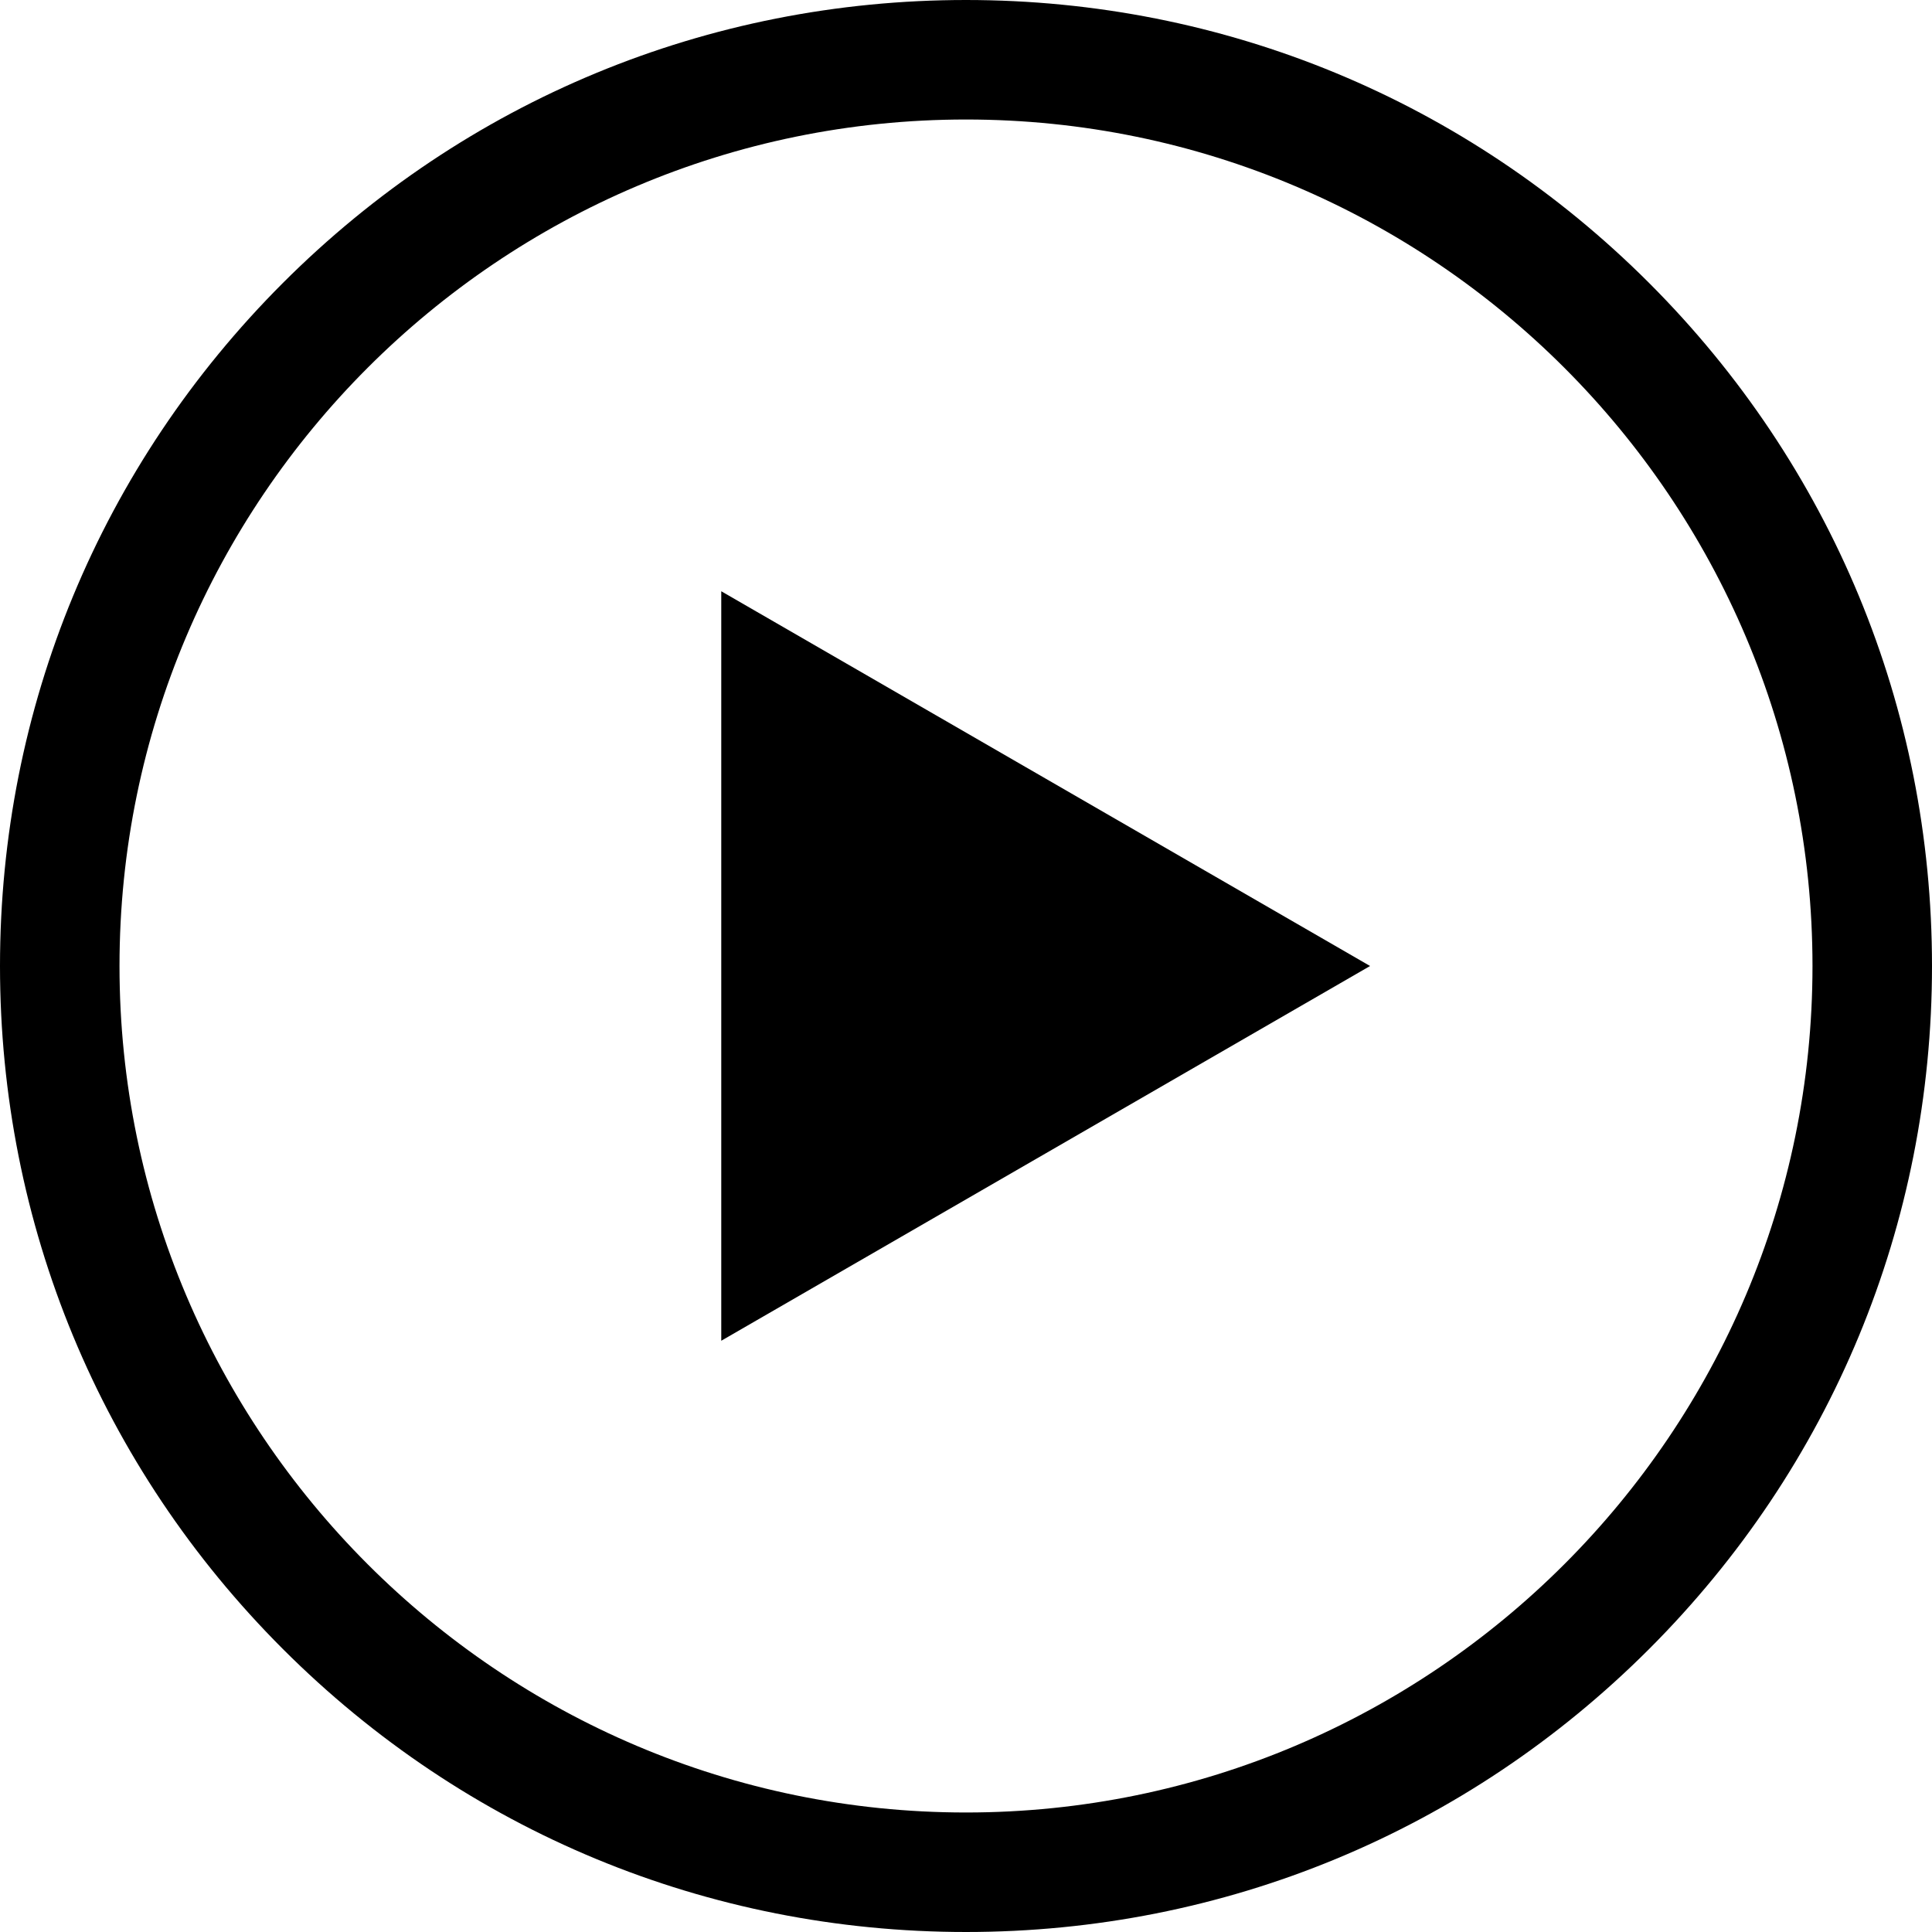
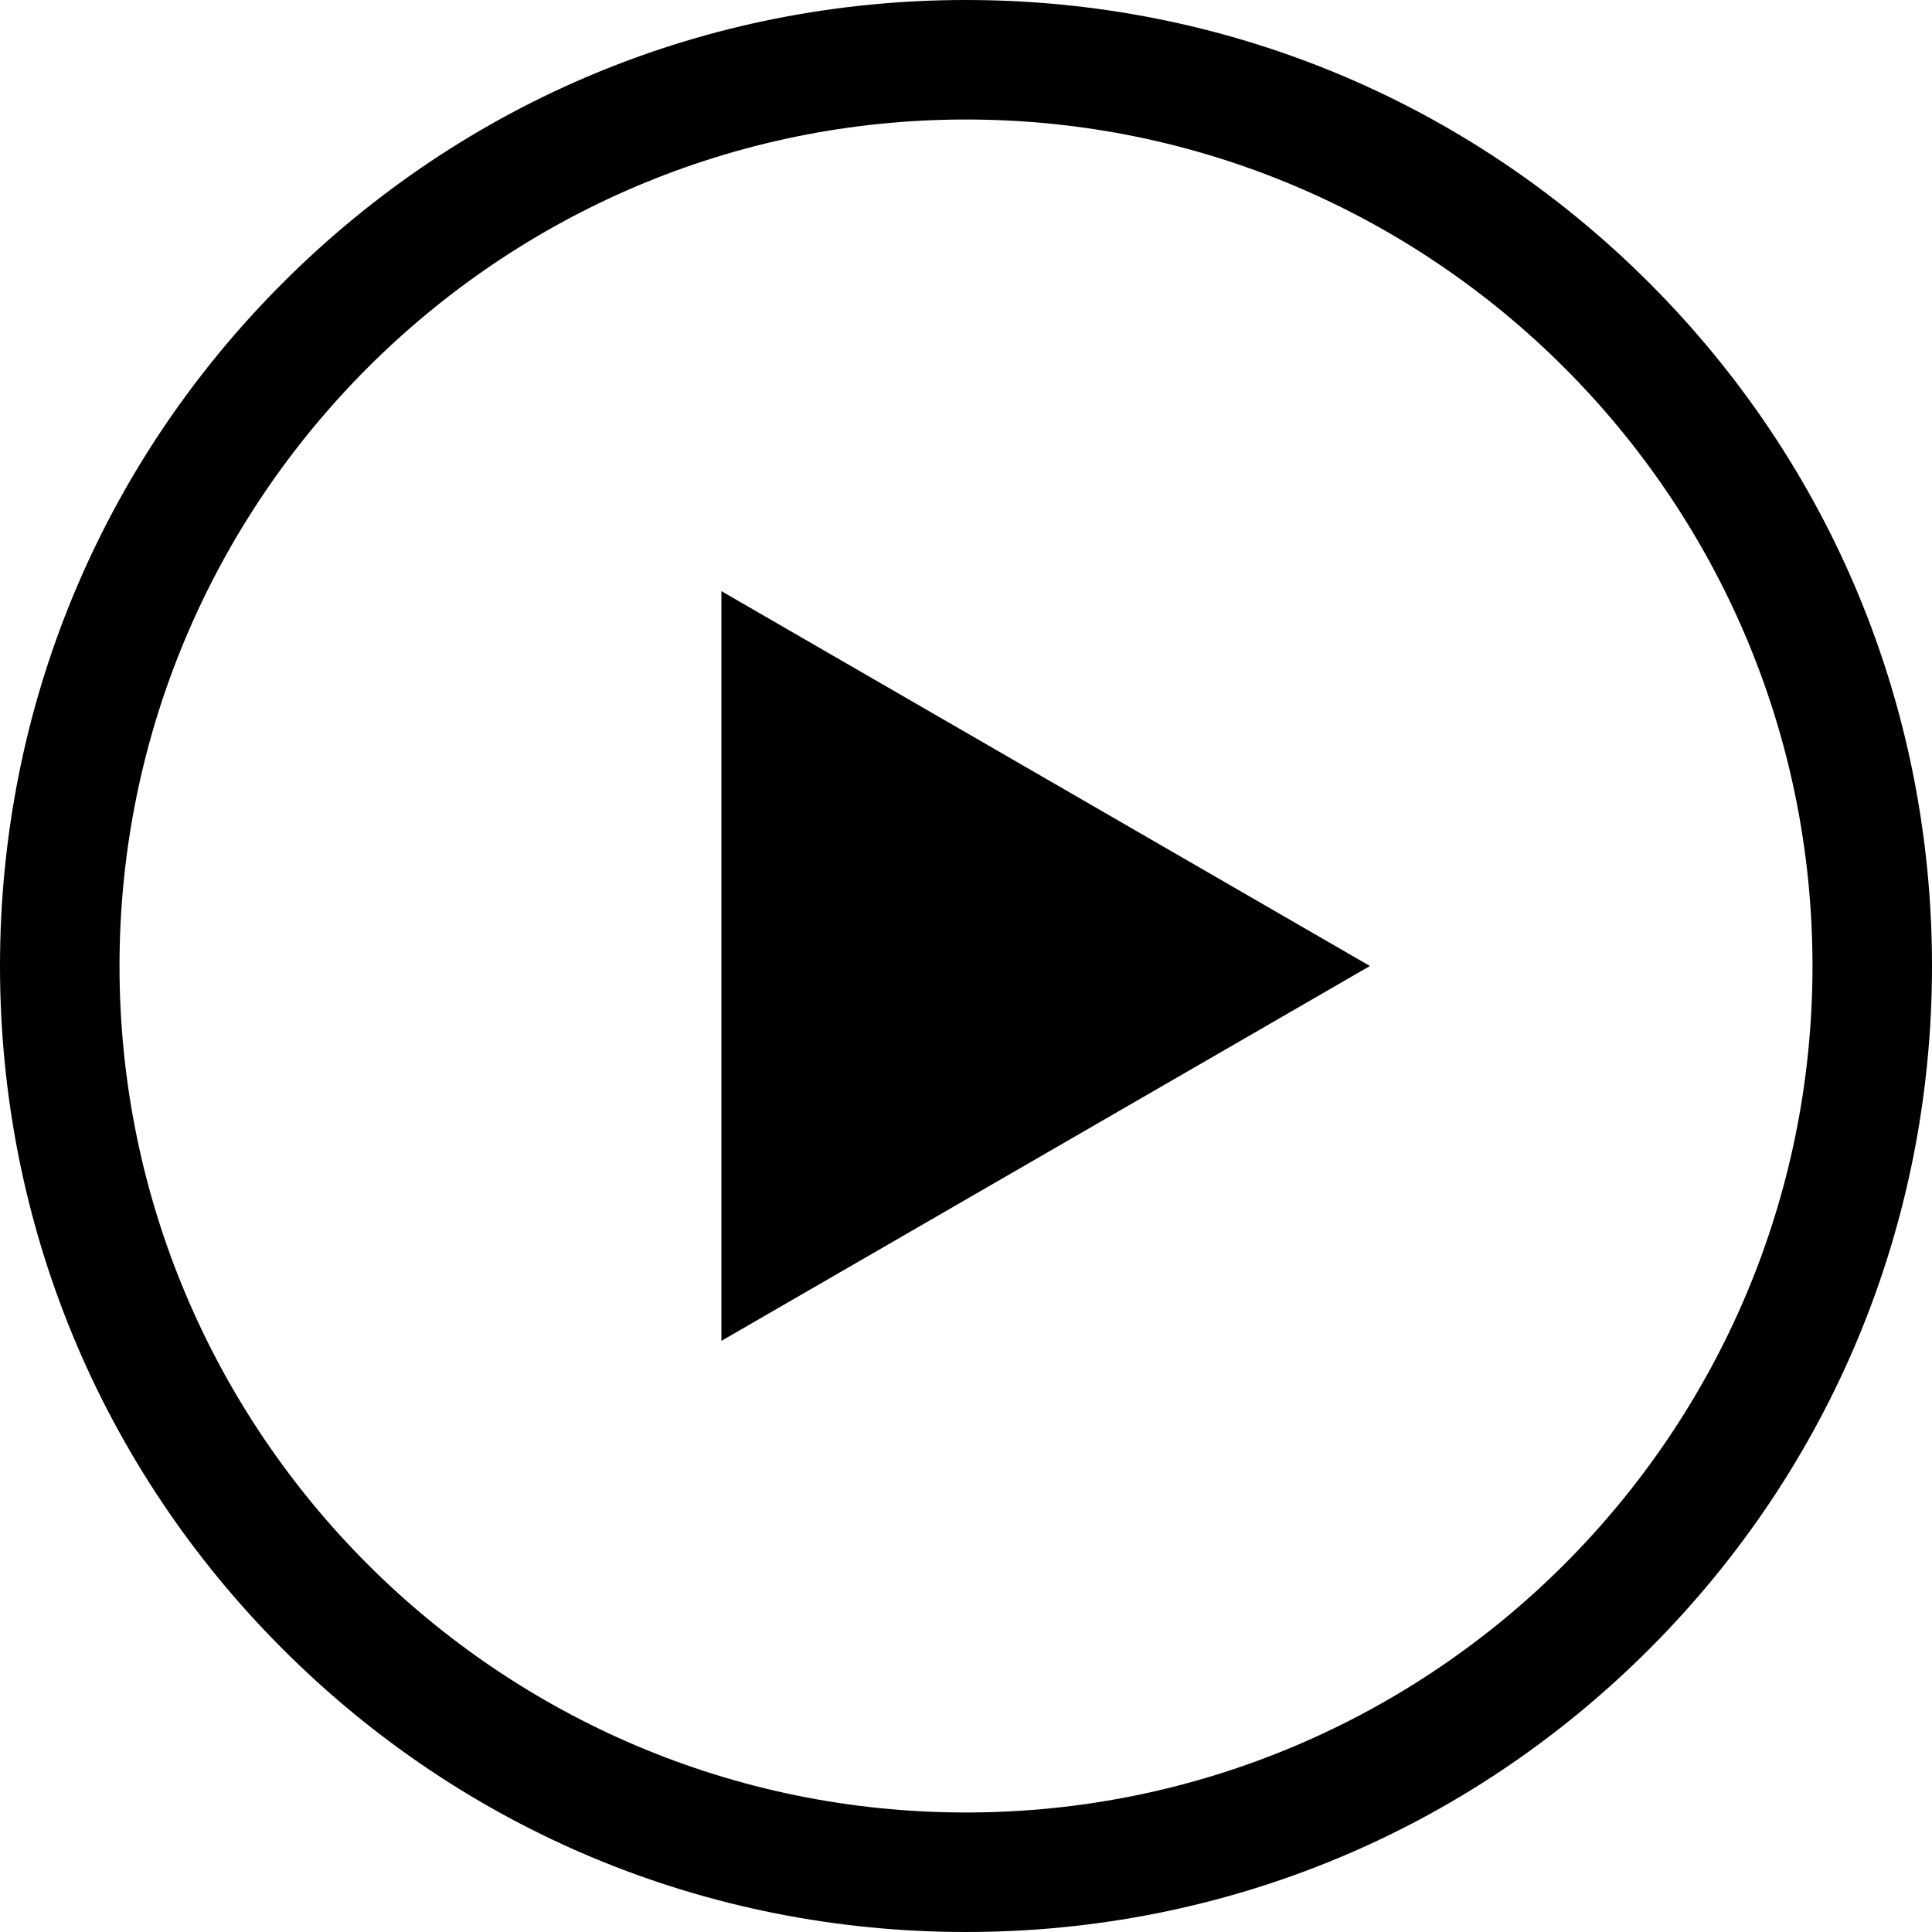
- <svg xmlns="http://www.w3.org/2000/svg" version="1.1" id="Layer_1" x="0px" y="0px" viewBox="0 0 485 485" style="enable-background:new 0 0 485 485;" xml:space="preserve">
-   <g>
-     <path d="M413.974,71.026C368.171,25.225,307.274,0,242.5,0S116.829,25.225,71.026,71.026C25.225,116.829,0,177.726,0,242.5   s25.225,125.671,71.026,171.474C116.829,459.775,177.726,485,242.5,485s125.671-25.225,171.474-71.026   C459.775,368.171,485,307.274,485,242.5S459.775,116.829,413.974,71.026z M242.5,455C125.327,455,30,359.673,30,242.5   S125.327,30,242.5,30S455,125.327,455,242.5S359.673,455,242.5,455z" />
-     <polygon points="181.062,336.575 343.938,242.5 181.062,148.425  " />
-   </g>
-   <g>
- </g>
-   <g>
- </g>
-   <g>
- </g>
-   <g>
- </g>
-   <g>
- </g>
-   <g>
- </g>
-   <g>
- </g>
-   <g>
- </g>
-   <g>
- </g>
-   <g>
- </g>
-   <g>
- </g>
-   <g>
- </g>
-   <g>
- </g>
-   <g>
- </g>
-   <g>
- </g>
+ <svg xmlns="http://www.w3.org/2000/svg" xml:space="preserve" style="enable-background:new 0 0 485 485" viewBox="0 0 485 485">
+   <path d="M414 71C368.2 25.2 307.3 0 242.5 0S116.8 25.2 71 71 0 177.7 0 242.5 25.2 368.2 71 414s106.7 71 171.5 71 125.7-25.2 171.5-71 71-106.7 71-171.5S459.8 116.8 414 71zM242.5 455C125.3 455 30 359.7 30 242.5S125.3 30 242.5 30 455 125.3 455 242.5 359.7 455 242.5 455z" />
+   <path d="m181.1 336.6 162.8-94.1-162.8-94.1z" />
</svg>
